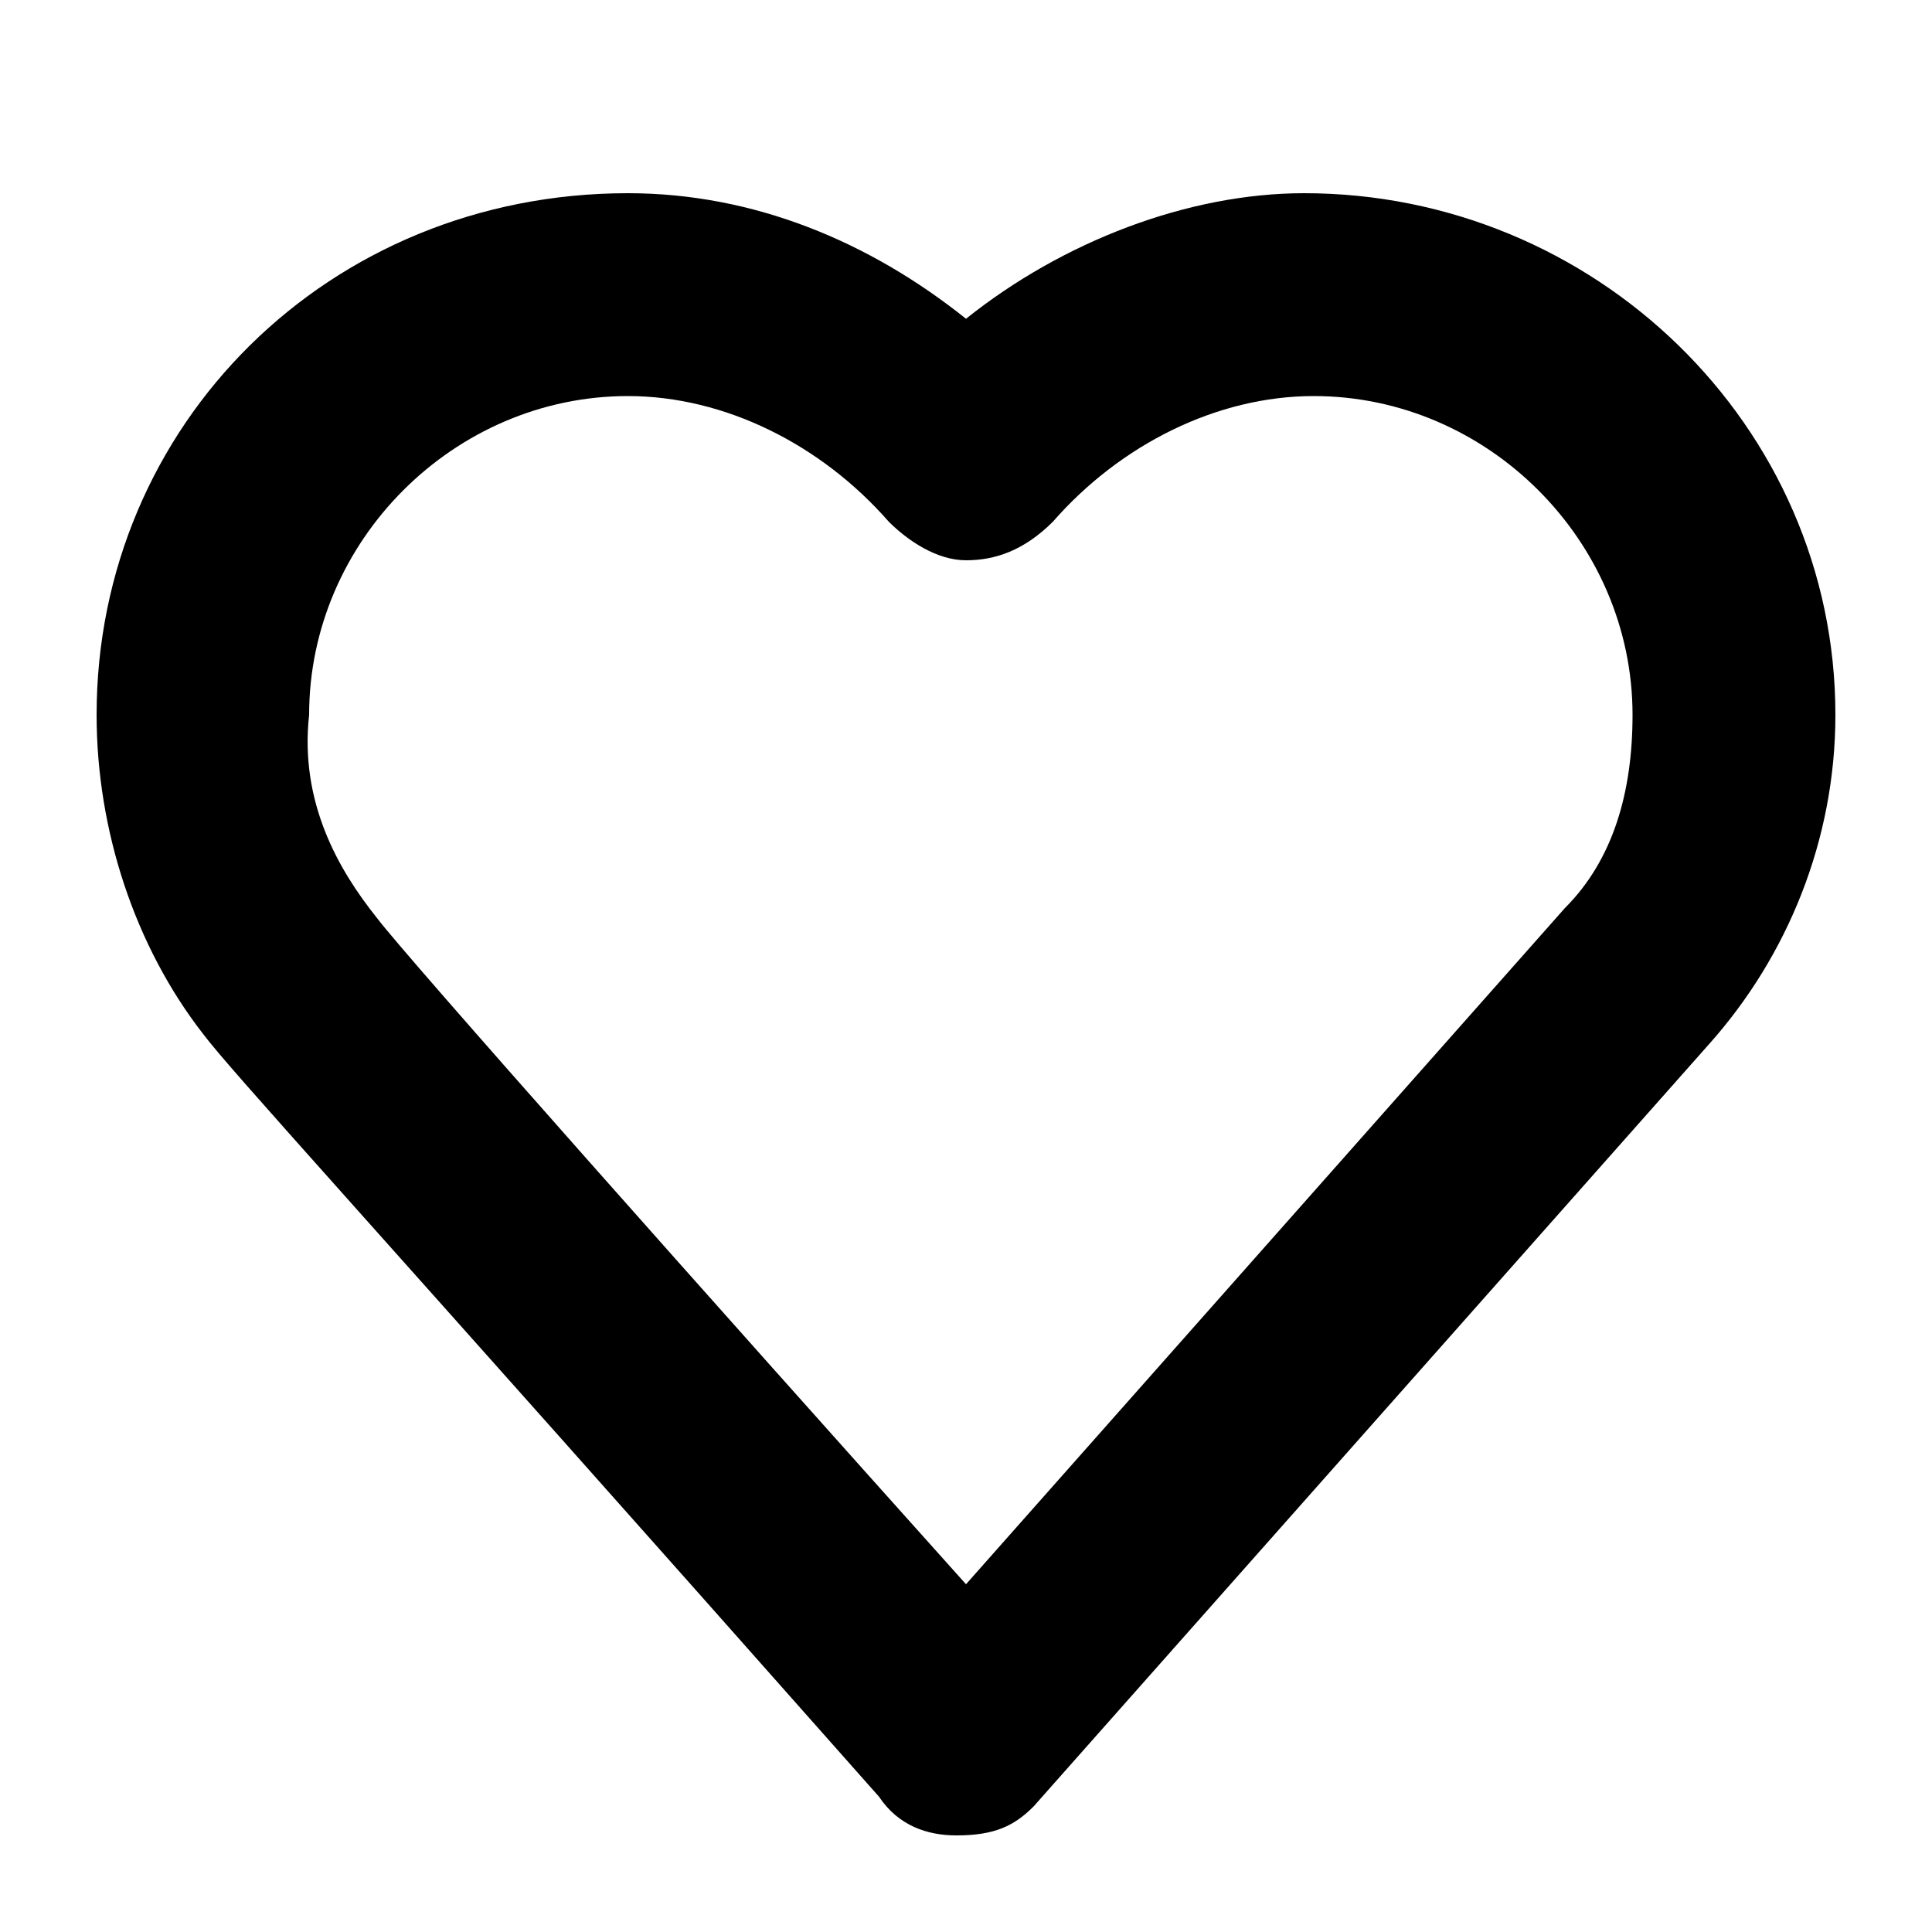
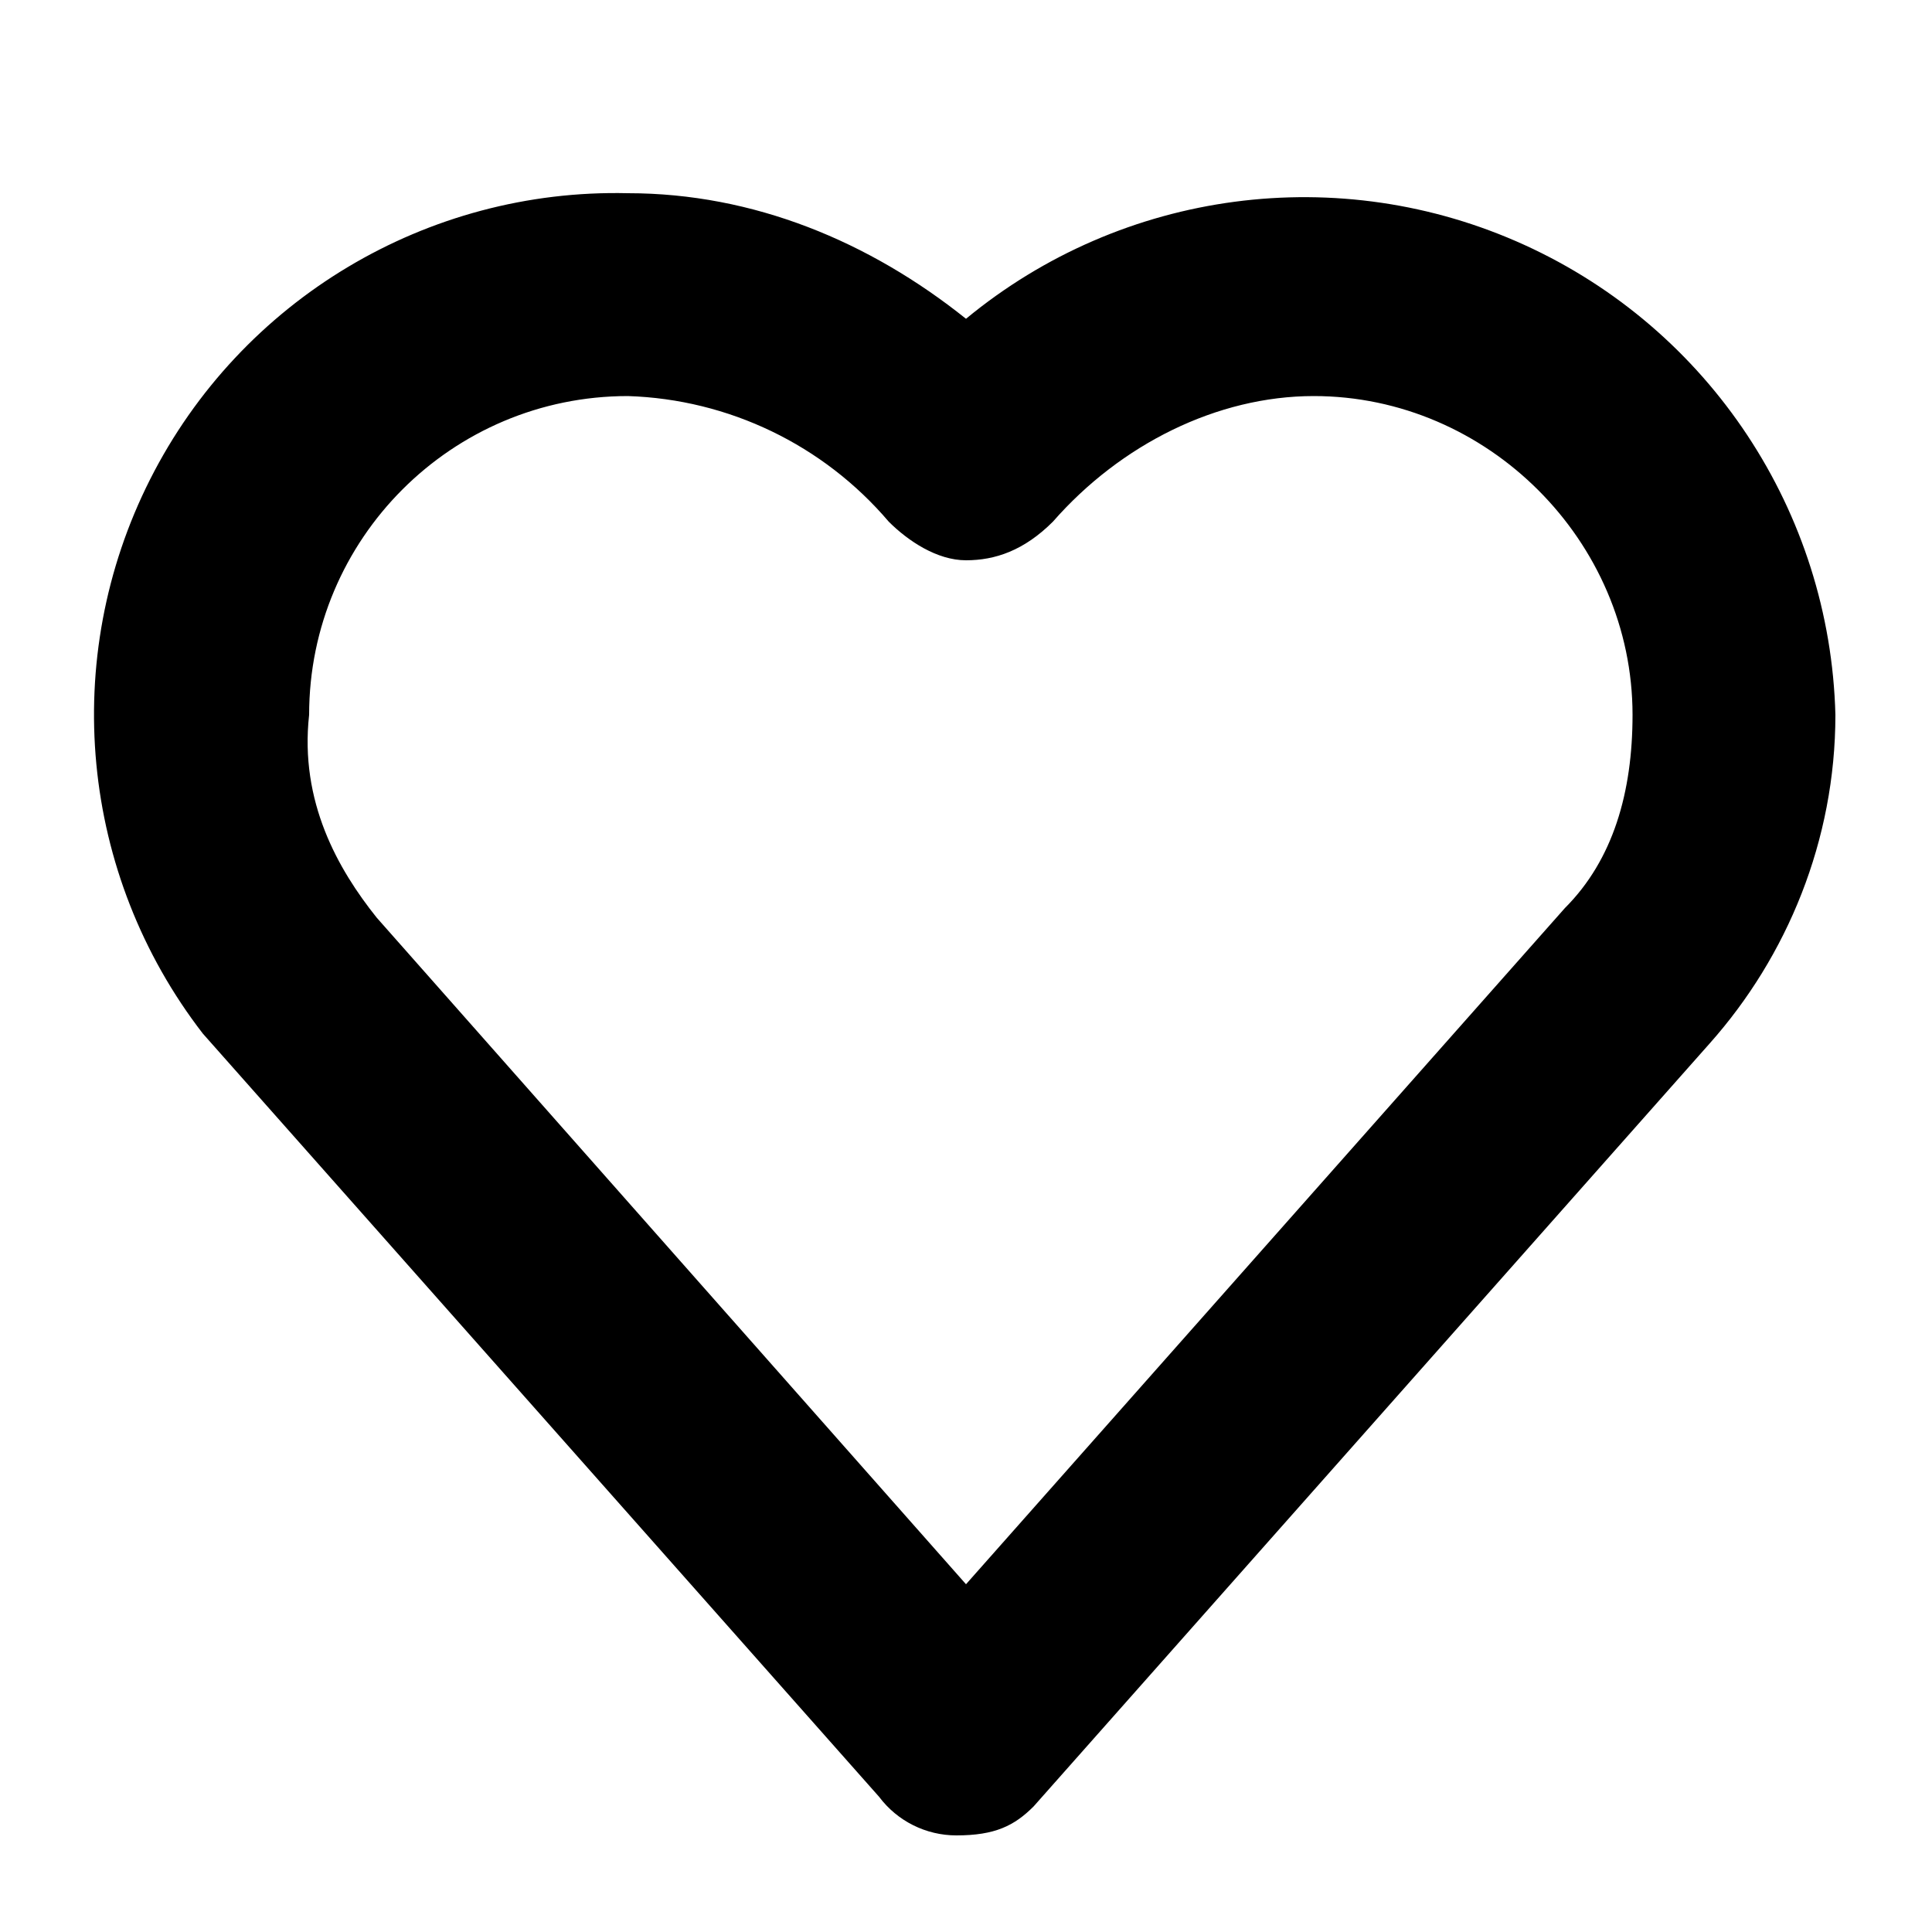
- <svg xmlns="http://www.w3.org/2000/svg" width="20" height="20" viewBox="0 0 20 20" fill="none">
-   <path d="M9.9 19C9.6 19 9.3 18.9 9.1 18.6C3.7 12.5 2.4 11.1 2.1 10.7C1.4 9.8 1 8.6 1 7.4C1 4.4 3.4 2 6.5 2C7.8 2 9 2.5 10 3.3C11 2.5 12.3 2 13.5 2C16.5 2 19 4.4 19 7.4C19 8.7 18.5 9.9 17.7 10.8L10.7 18.7C10.5 18.9 10.3 19 9.9 19ZM3.9 9.5C4.2 9.9 7.4 13.5 10 16.4L16.2 9.4C16.7 8.9 16.9 8.2 16.9 7.4C16.9 5.6 15.4 4.1 13.6 4.1C12.6 4.1 11.6 4.6 10.9 5.4C10.6 5.7 10.3 5.8 10 5.8C9.7 5.8 9.4 5.6 9.2 5.4C8.5 4.6 7.5 4.1 6.5 4.1C4.7 4.1 3.2 5.6 3.2 7.4C3.1 8.3 3.5 9 3.9 9.5C3.8 9.5 3.8 9.5 3.9 9.5Z" fill="black" />
+ <svg xmlns="http://www.w3.org/2000/svg" width="20" height="20" fill="none">
+   <path fill="#000" d="M9.9 19a1 1 0 0 1-.8-.4l-7-7.9A5.4 5.4 0 0 1 6.5 2C7.8 2 9 2.5 10 3.3a5.5 5.5 0 0 1 9 4.1c0 1.3-.5 2.5-1.3 3.4l-7 7.9c-.2.2-.4.3-.8.3Zm-6-9.5 6.1 6.9 6.2-7c.5-.5.7-1.2.7-2 0-1.8-1.5-3.3-3.3-3.3-1 0-2 .5-2.7 1.3-.3.3-.6.4-.9.4-.3 0-.6-.2-.8-.4a3.7 3.7 0 0 0-2.7-1.3 3.3 3.3 0 0 0-3.3 3.3c-.1.9.3 1.6.7 2.1-.1 0-.1 0 0 0Z" />
</svg>
